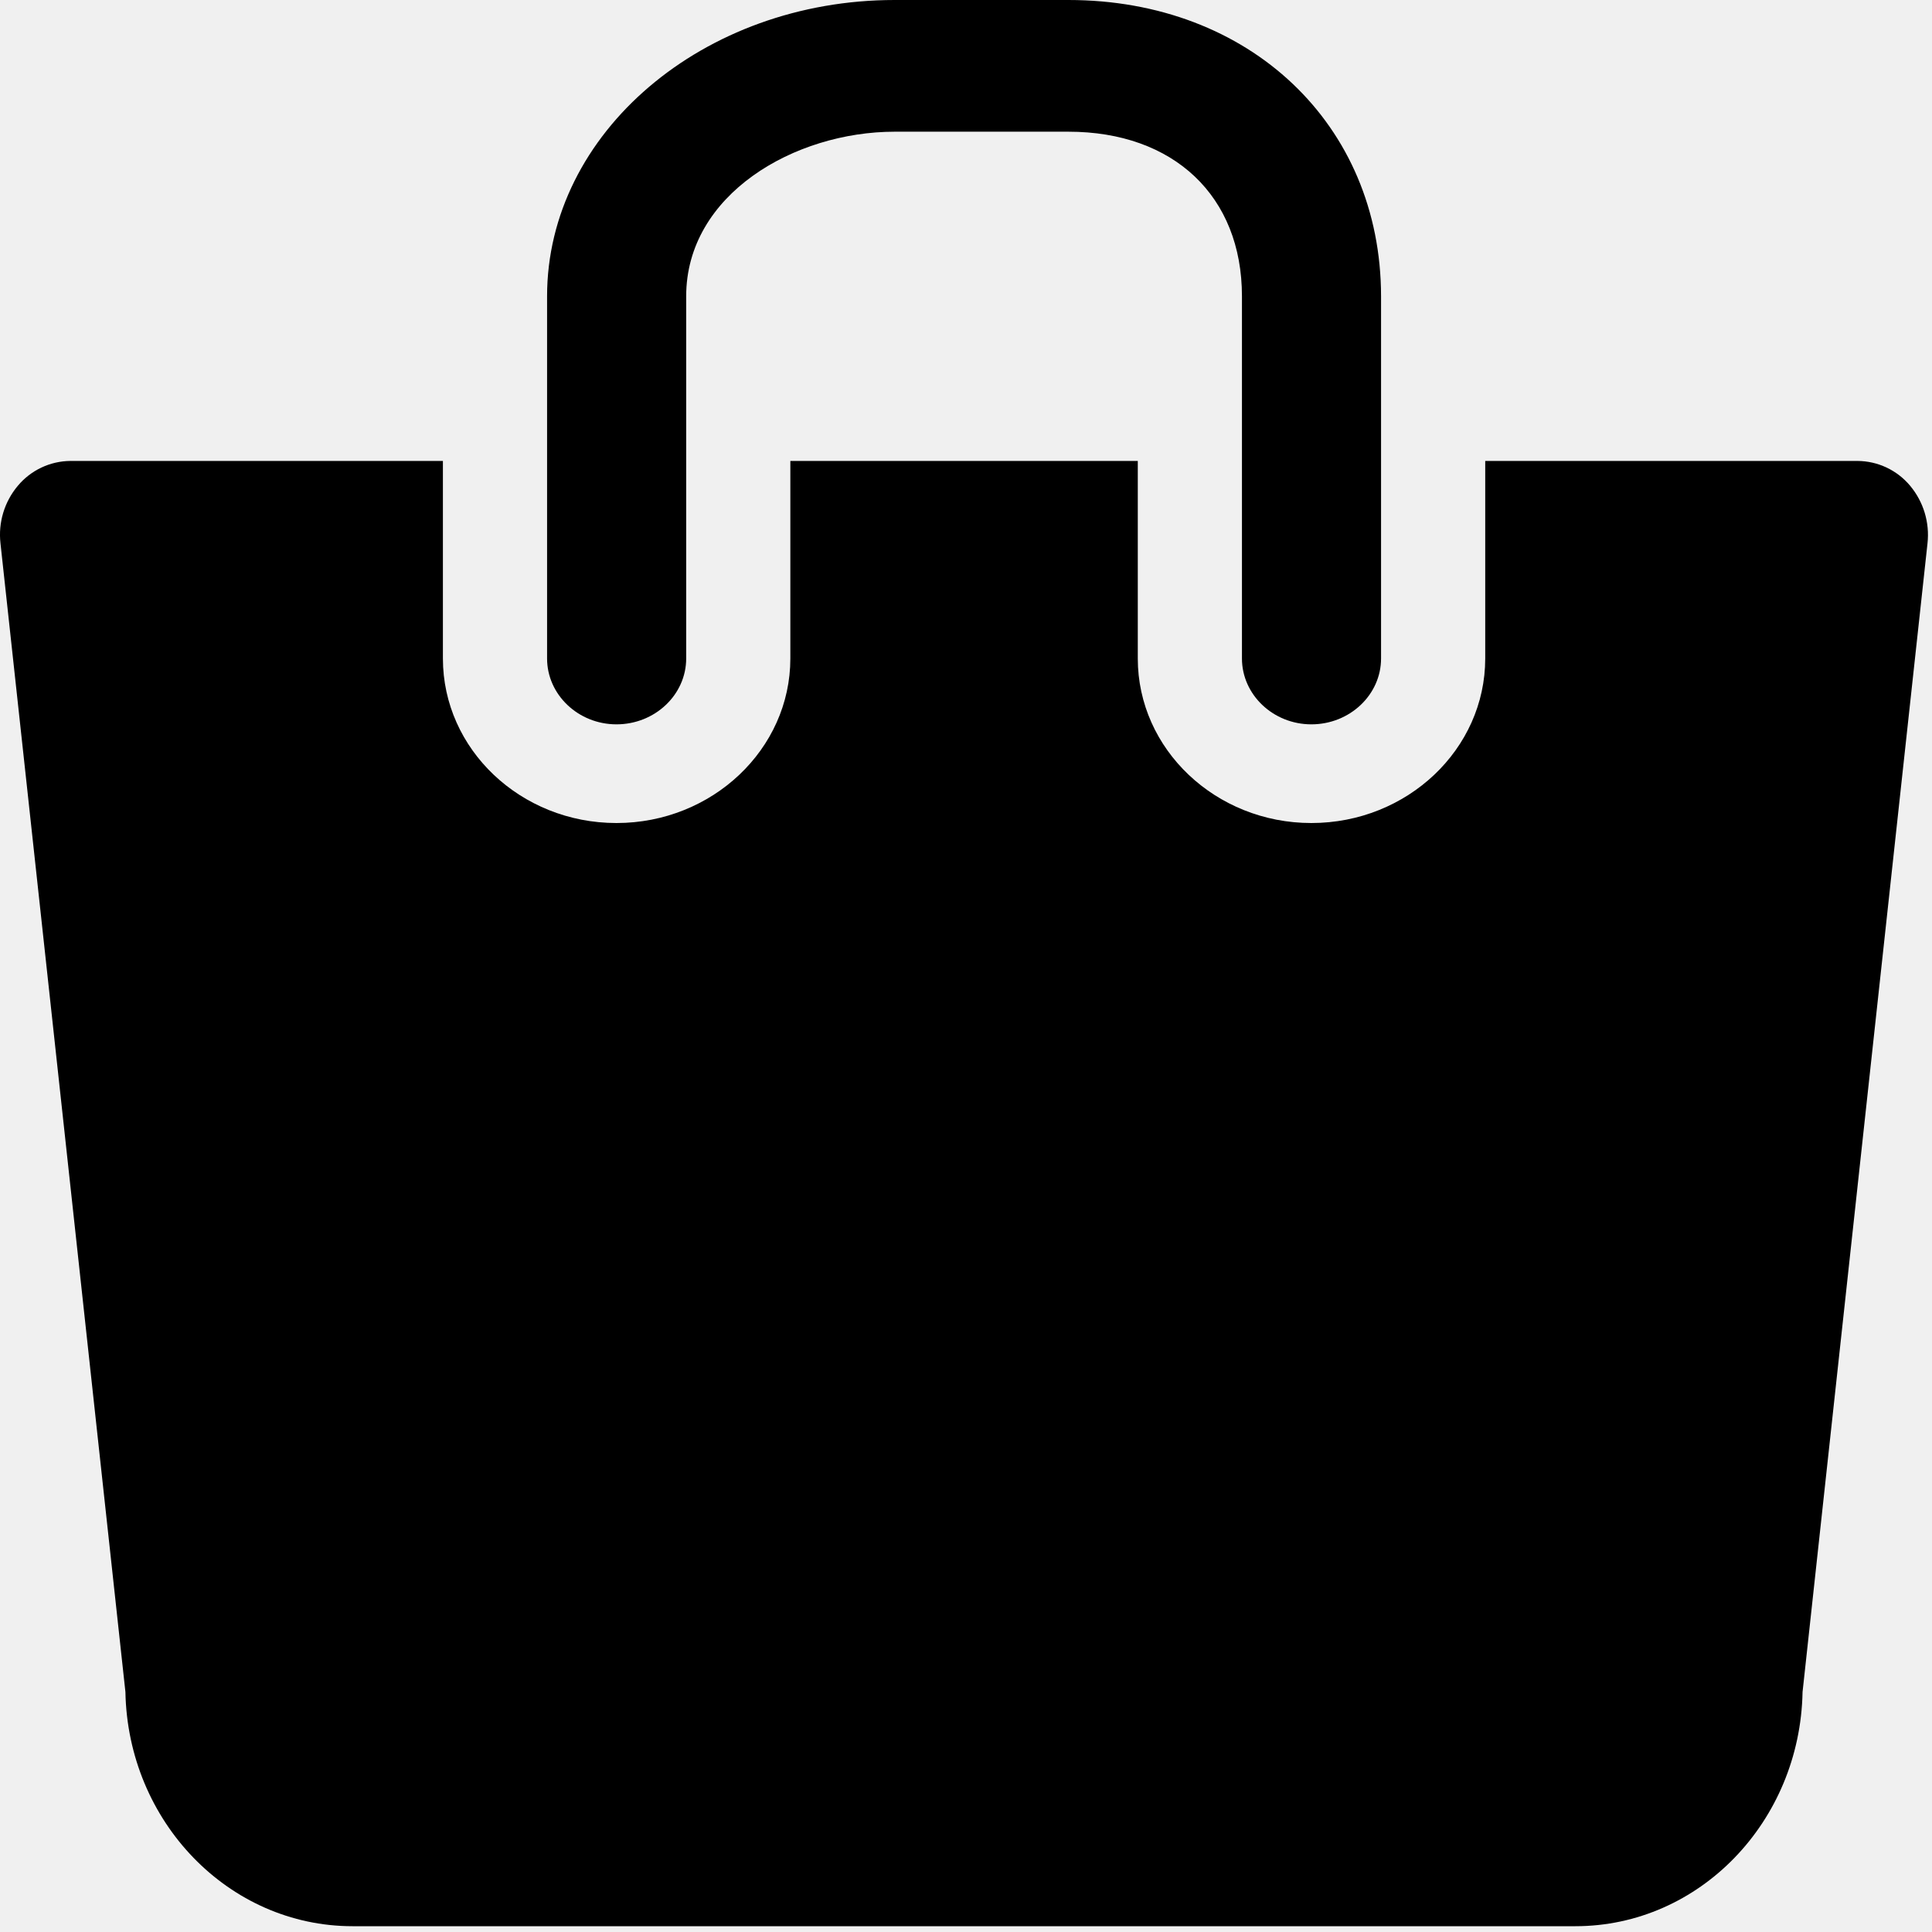
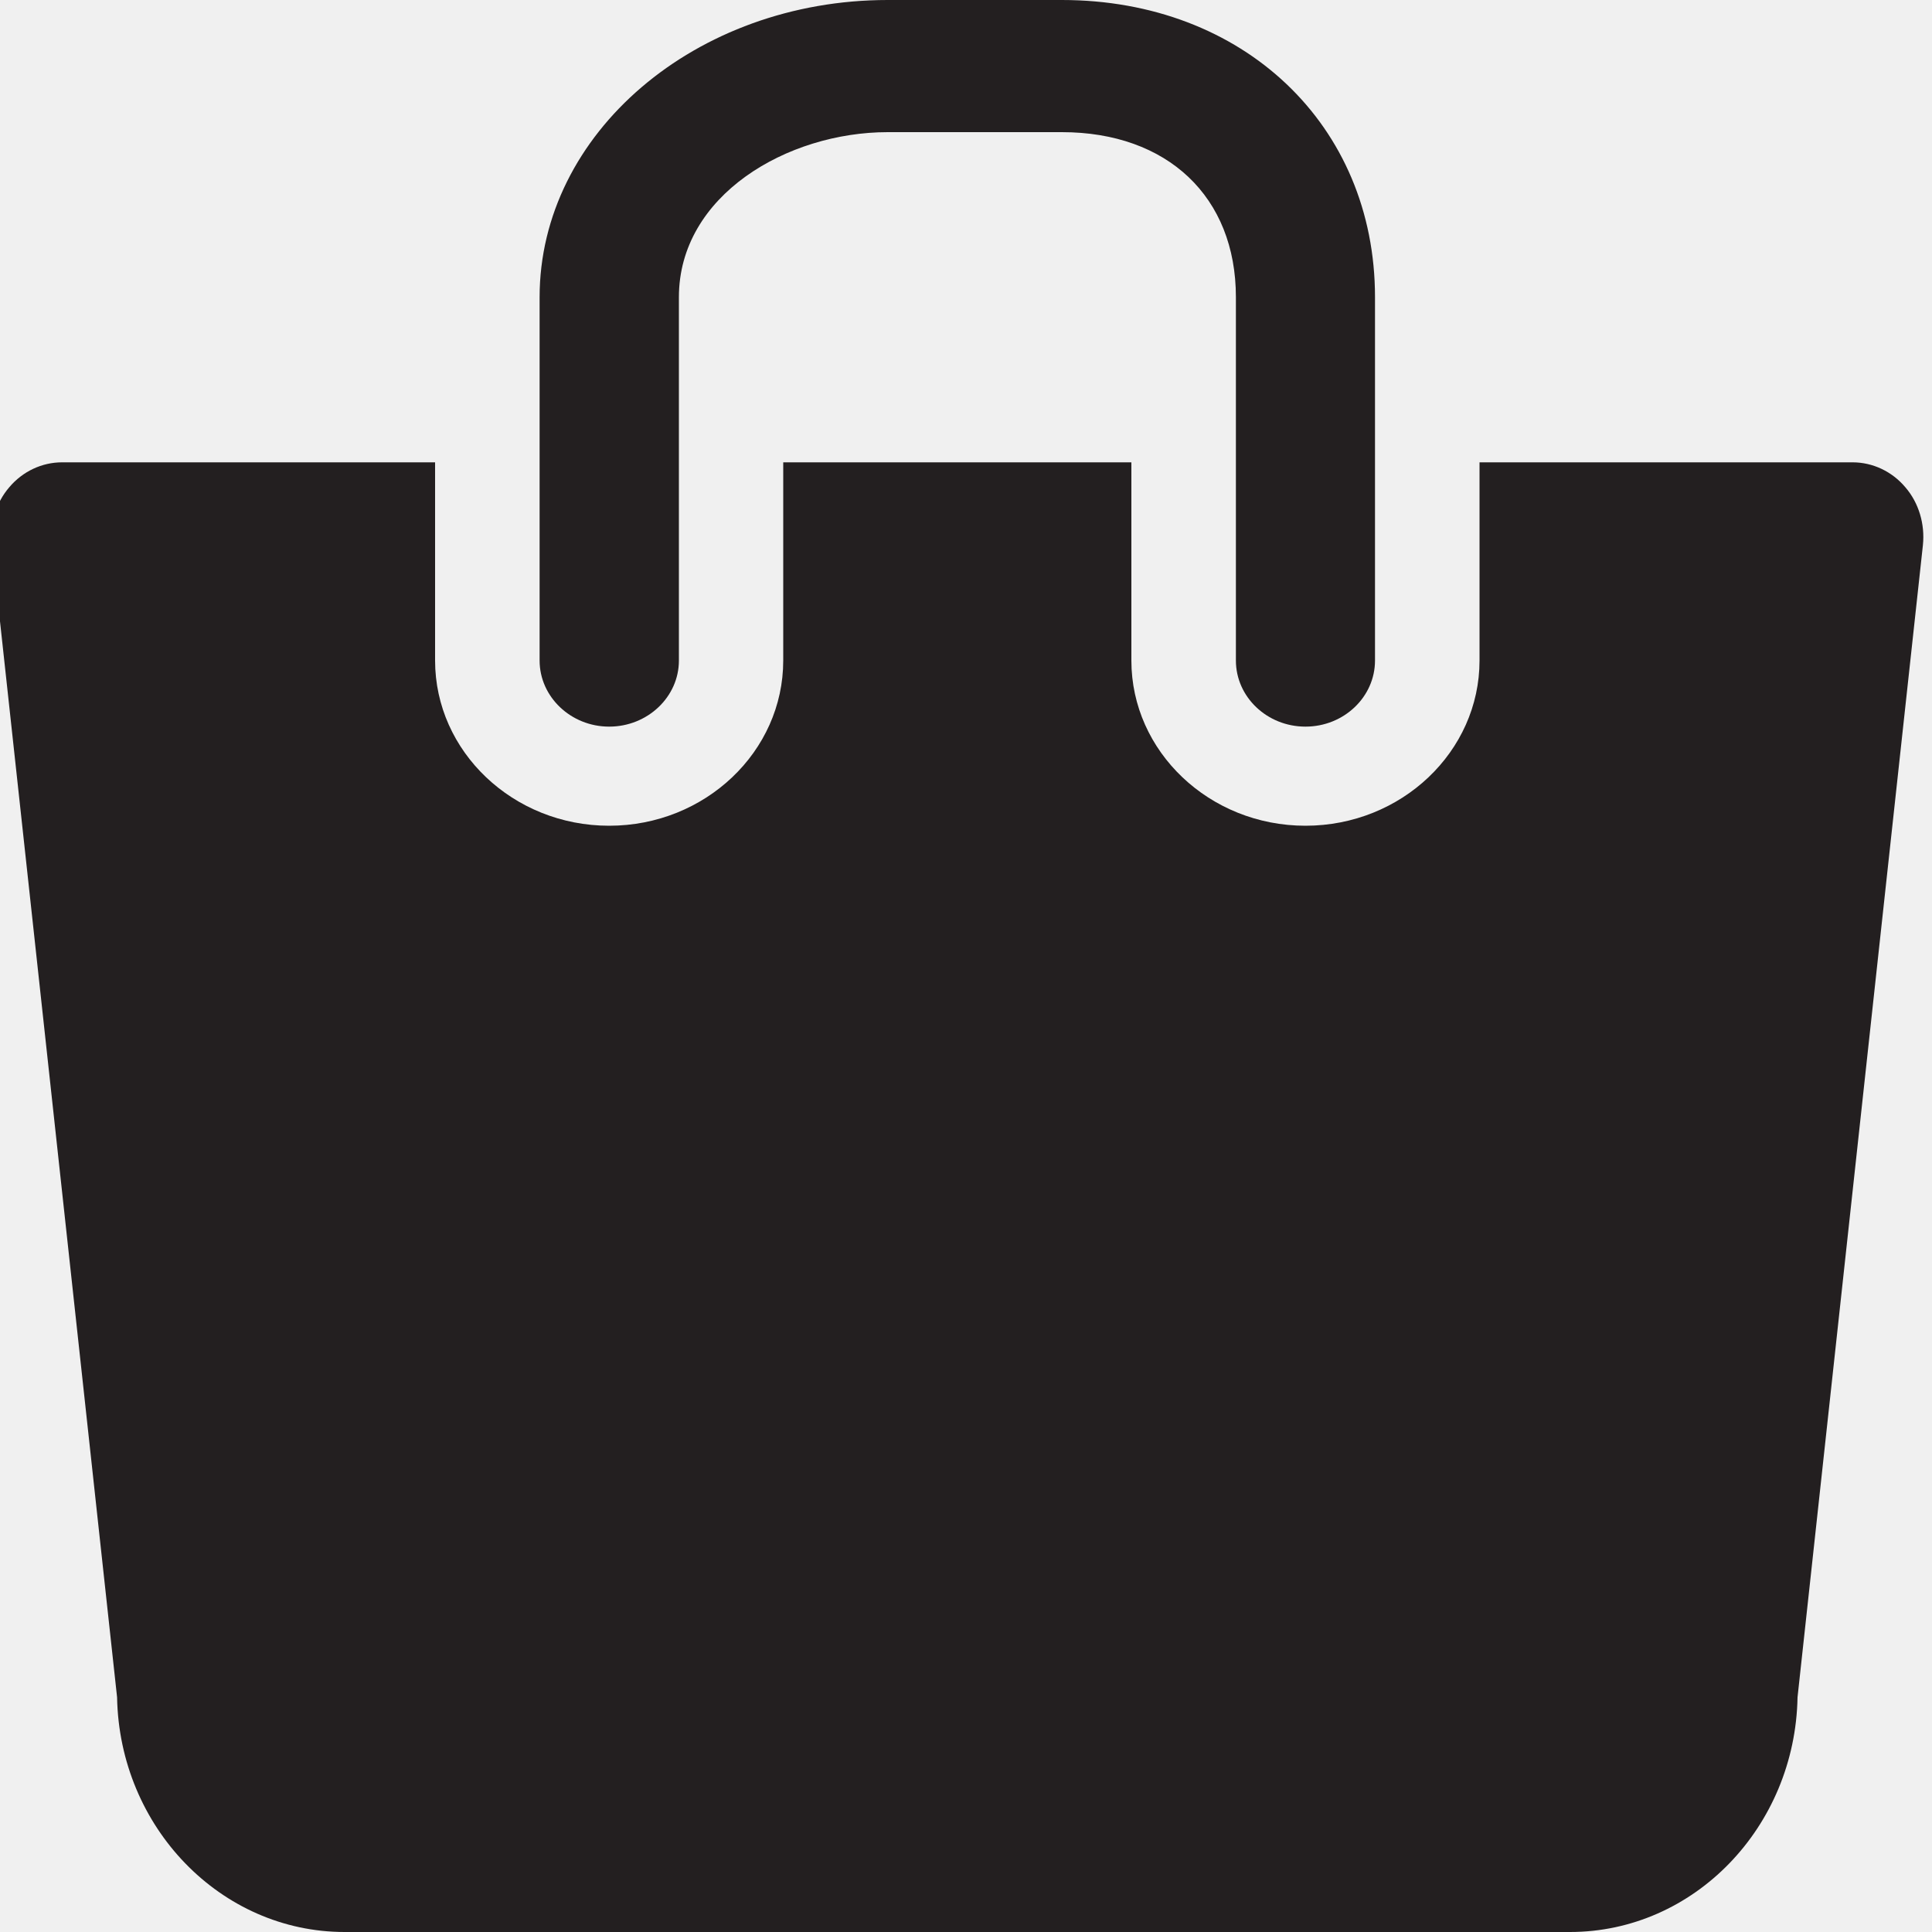
- <svg xmlns="http://www.w3.org/2000/svg" width="12" height="12" viewBox="0 0 12 12">
-   <path d="M11.864 3.017a.429.429 0 0 0-.327-.154H9.225V4.09c0 .563-.484 1.022-1.08 1.022-.594 0-1.078-.458-1.078-1.022V2.863H4.909V4.09c0 .563-.485 1.022-1.08 1.022-.595 0-1.078-.458-1.078-1.022V2.863H.438a.43.43 0 0 0-.327.154.472.472 0 0 0-.108.358l.776 7.134c.015.806.642 1.455 1.411 1.455h7.595c.77 0 1.396-.649 1.411-1.455l.776-7.134a.476.476 0 0 0-.108-.358z" />
-   <path d="M3.829 4.499c.239 0 .433-.184.433-.409V1.84c0-.632.672-1.022 1.295-1.022h1.079c.655 0 1.078.401 1.078 1.022v2.25c0 .225.194.409.431.409.239 0 .433-.184.433-.409V1.84C8.577.773 7.761 0 6.636 0H5.557c-1.19 0-2.159.826-2.159 1.84v2.25c0 .225.194.409.431.409z" />
+ <svg xmlns="http://www.w3.org/2000/svg" width="10" height="10" viewBox="0 0 10 10" fill="none">
+   <g clip-path="url(#clip0)">
+     <path d="M9.862 2.522C9.793 2.44 9.693 2.393 9.589 2.393H7.658V3.419C7.658 3.89 7.254 4.274 6.757 4.274C6.26 4.274 5.856 3.89 5.856 3.419V2.393H4.054V3.419C4.054 3.89 3.65 4.274 3.153 4.274C2.656 4.274 2.252 3.89 2.252 3.419V2.393H0.321C0.217 2.393 0.117 2.44 0.048 2.522C-0.022 2.603 -0.054 2.713 -0.043 2.821L0.606 8.785C0.618 9.457 1.142 10 1.784 10H8.126C8.768 10 9.292 9.457 9.304 8.785L9.953 2.821C9.964 2.713 9.932 2.603 9.862 2.522Z" fill="#231F20" />
+     <path d="M3.153 3.761C3.352 3.761 3.514 3.607 3.514 3.419V1.538C3.514 1.011 4.075 0.684 4.595 0.684H5.496C6.043 0.684 6.397 1.019 6.397 1.538V3.419C6.397 3.607 6.558 3.761 6.757 3.761C6.956 3.761 7.117 3.607 7.117 3.419V1.538C7.117 0.647 6.435 0 5.496 0H4.595C3.601 0 2.793 0.69 2.793 1.538V3.419C2.793 3.607 2.955 3.761 3.153 3.761Z" fill="#231F20" />
+   </g>
+   <defs>
+     <clipPath id="clip0">
+       <rect width="10" height="10" fill="white" />
+     </clipPath>
+   </defs>
</svg>
